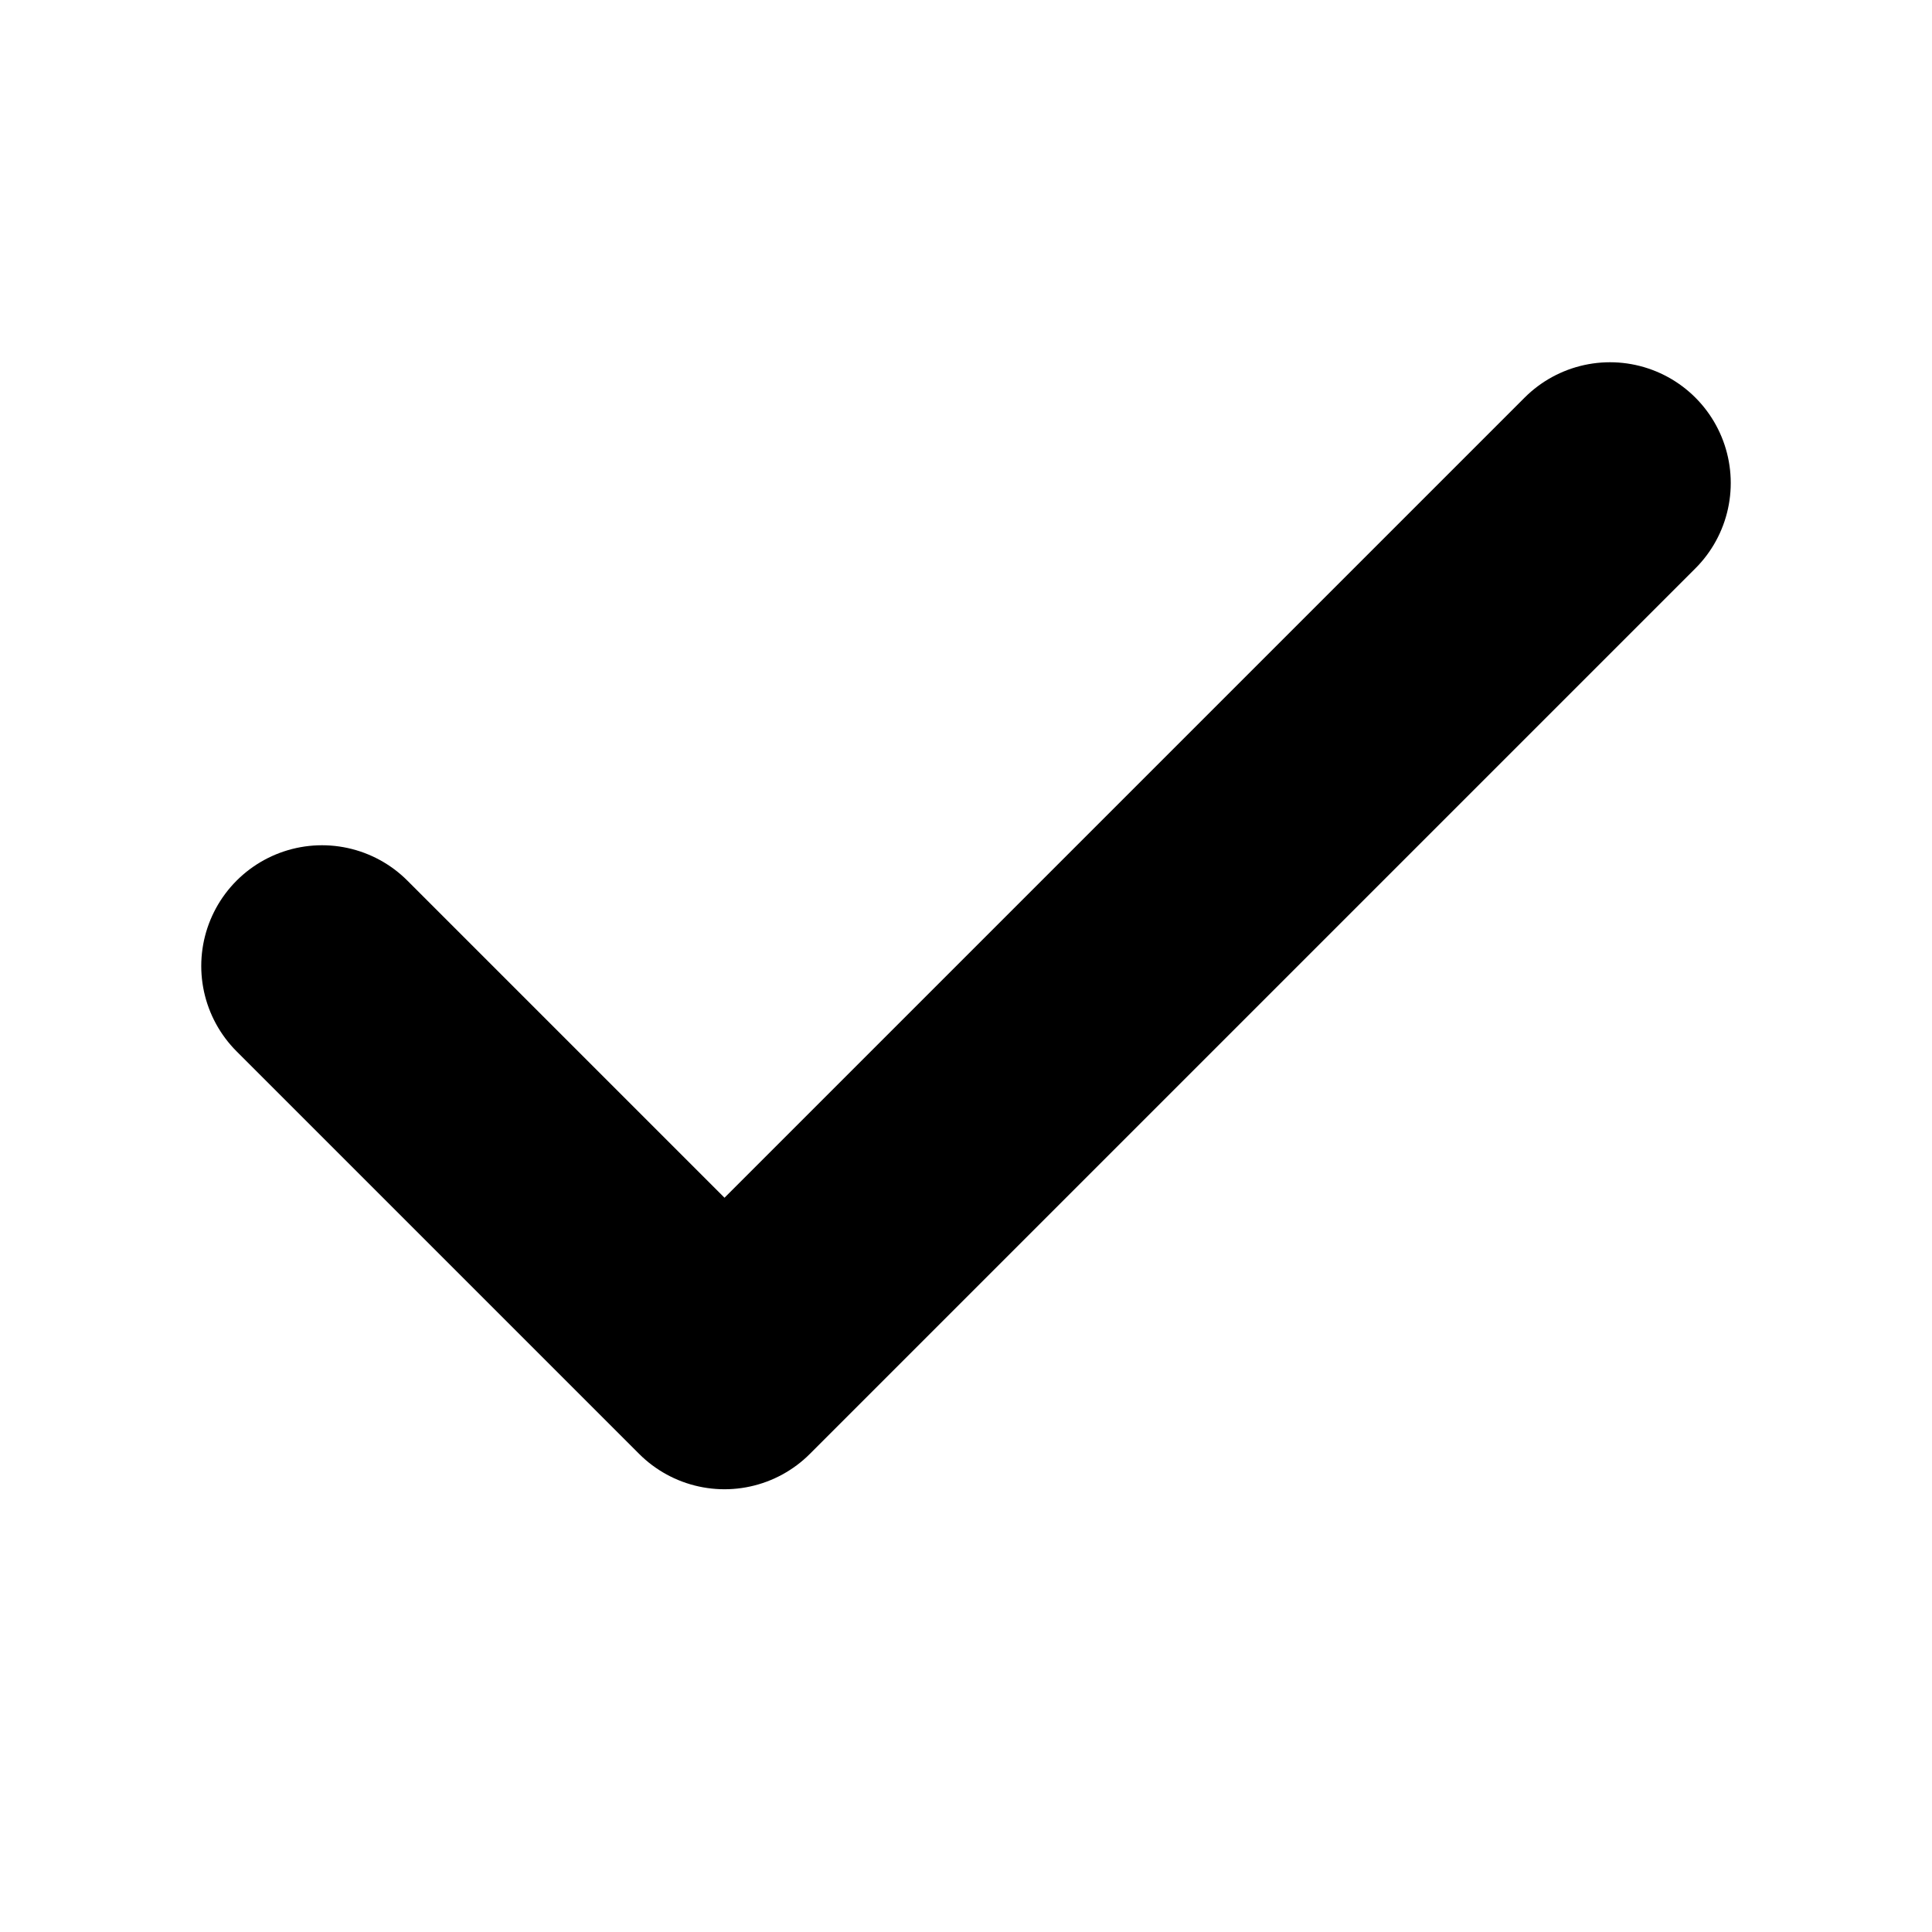
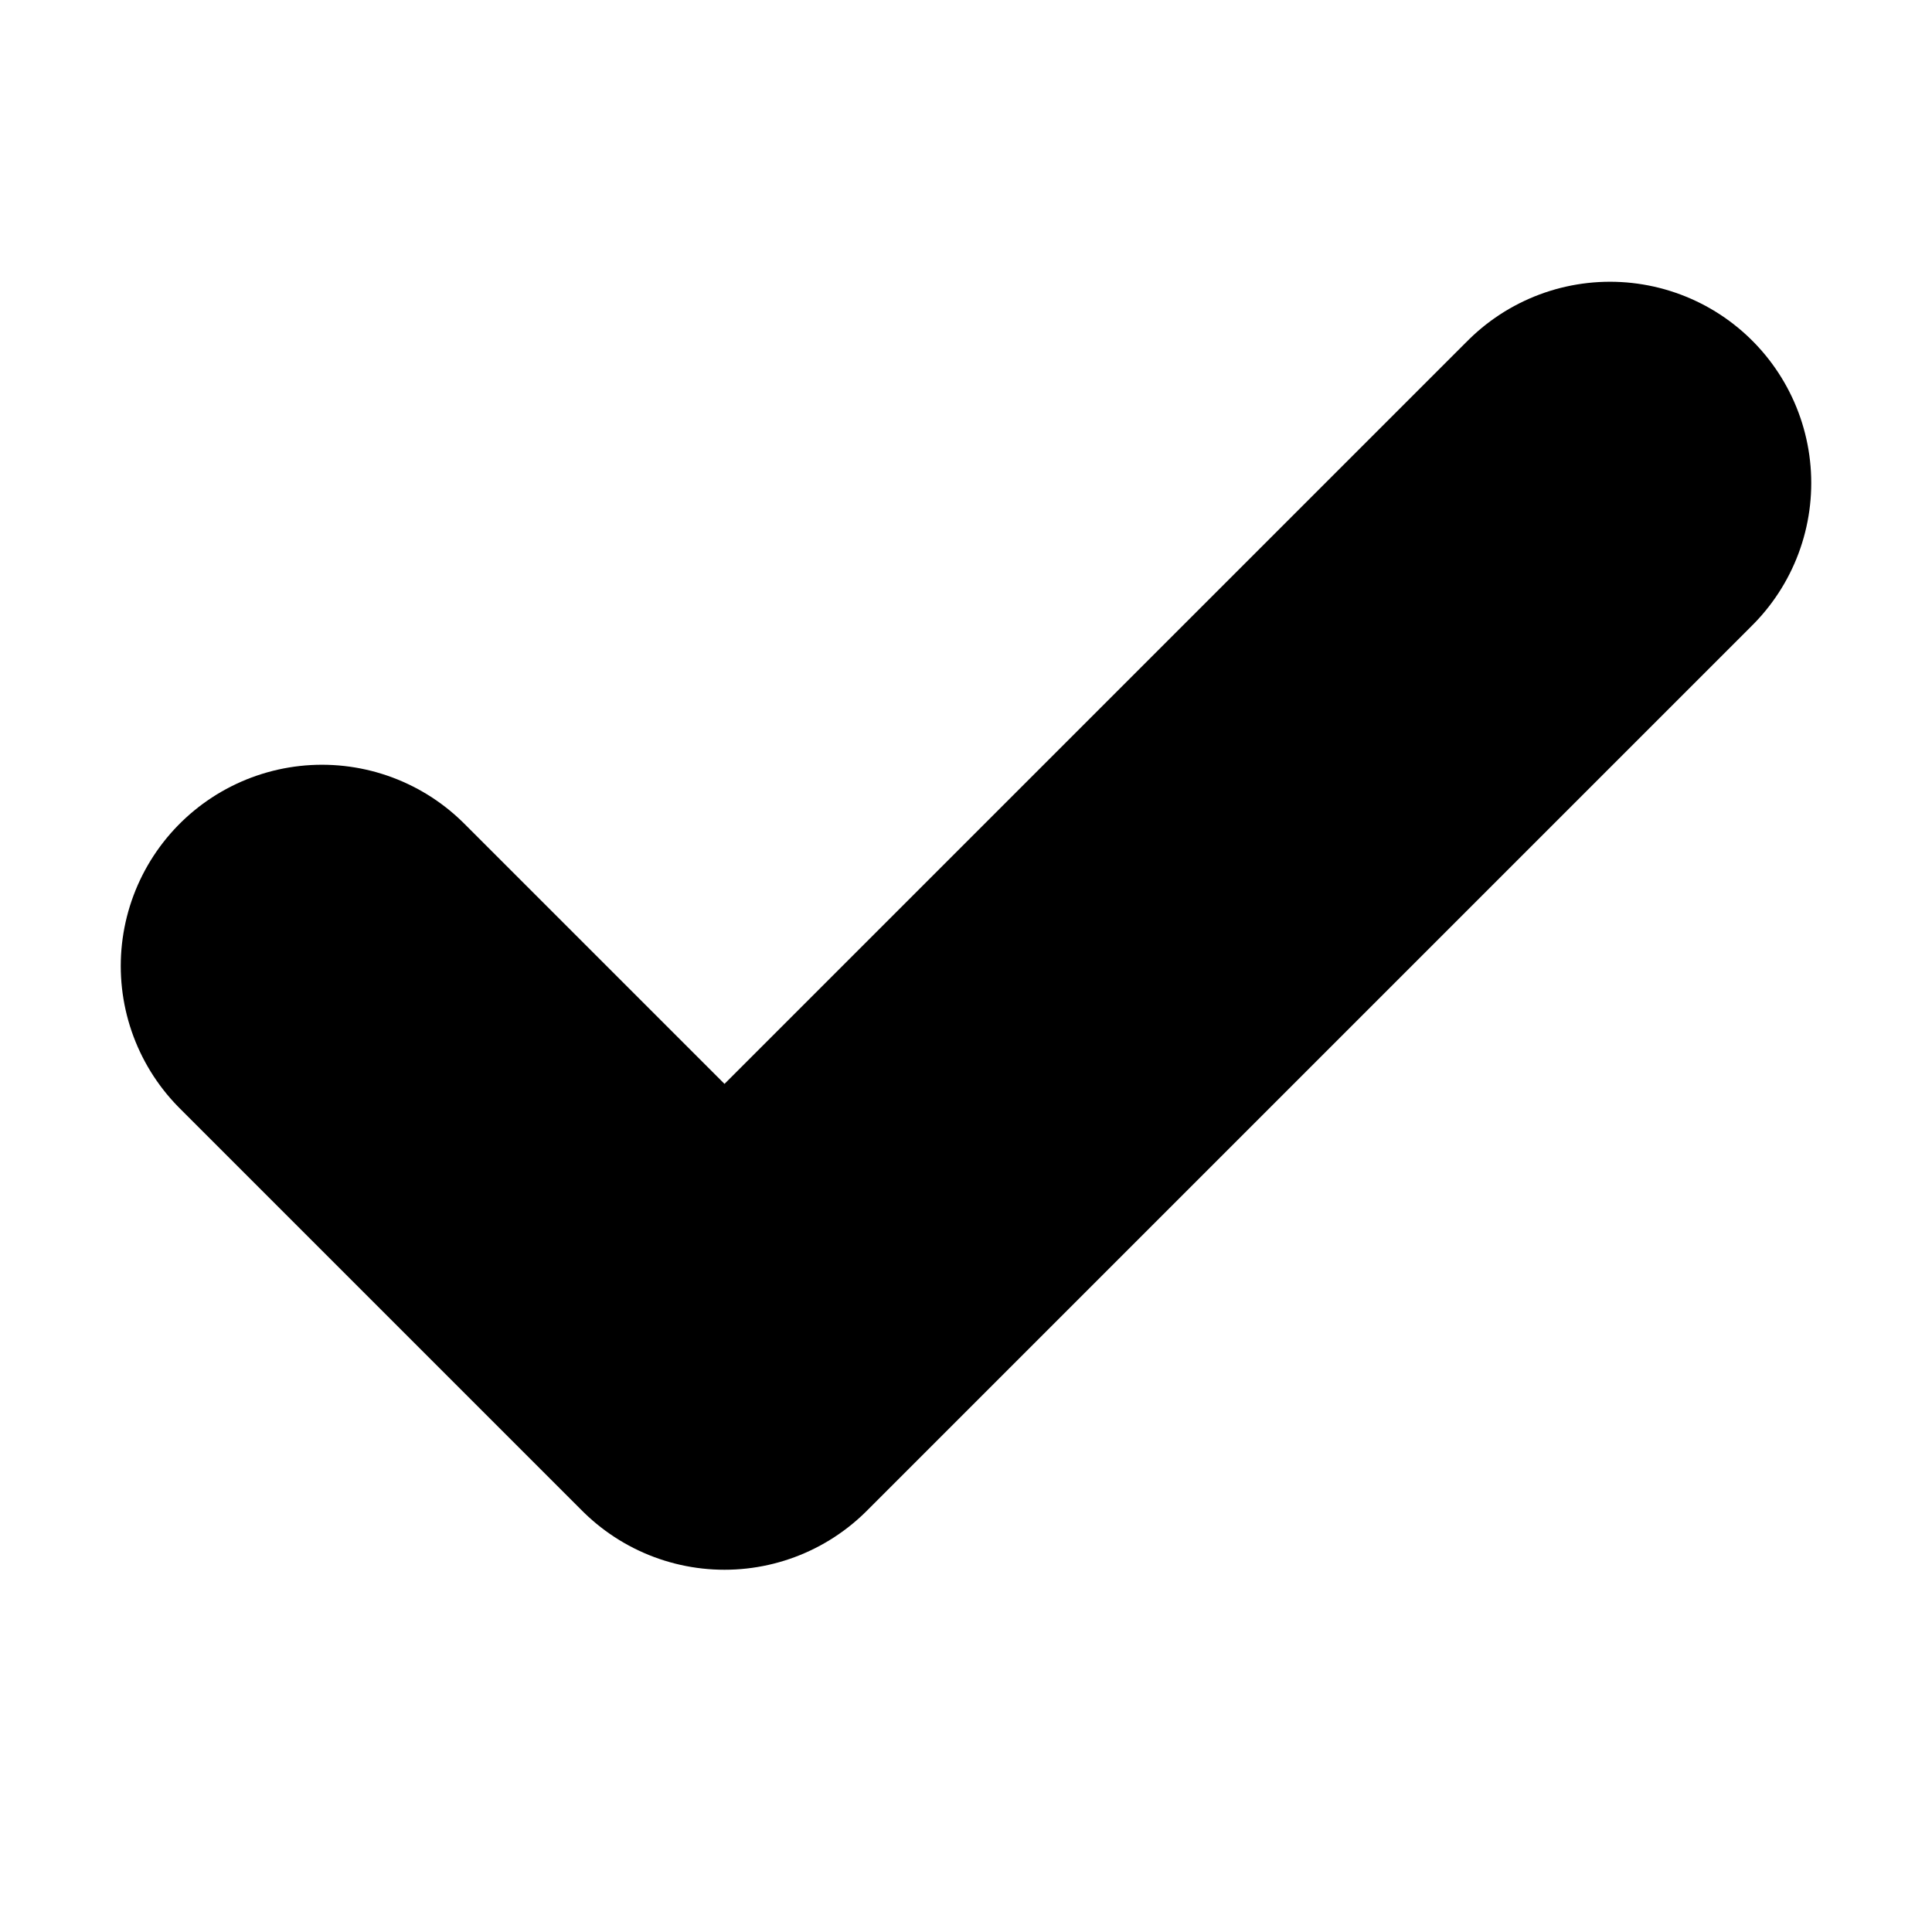
<svg xmlns="http://www.w3.org/2000/svg" width="24" height="24" viewBox="0 0 24 24" fill="none">
-   <path d="M20 6L9 17L4 12" stroke="black" stroke-width="3" stroke-linecap="round" stroke-linejoin="round" />
+   <path d="M20 6L9 17L4 12" stroke="black" stroke-width="5" stroke-linecap="round" stroke-linejoin="round" />
</svg>
